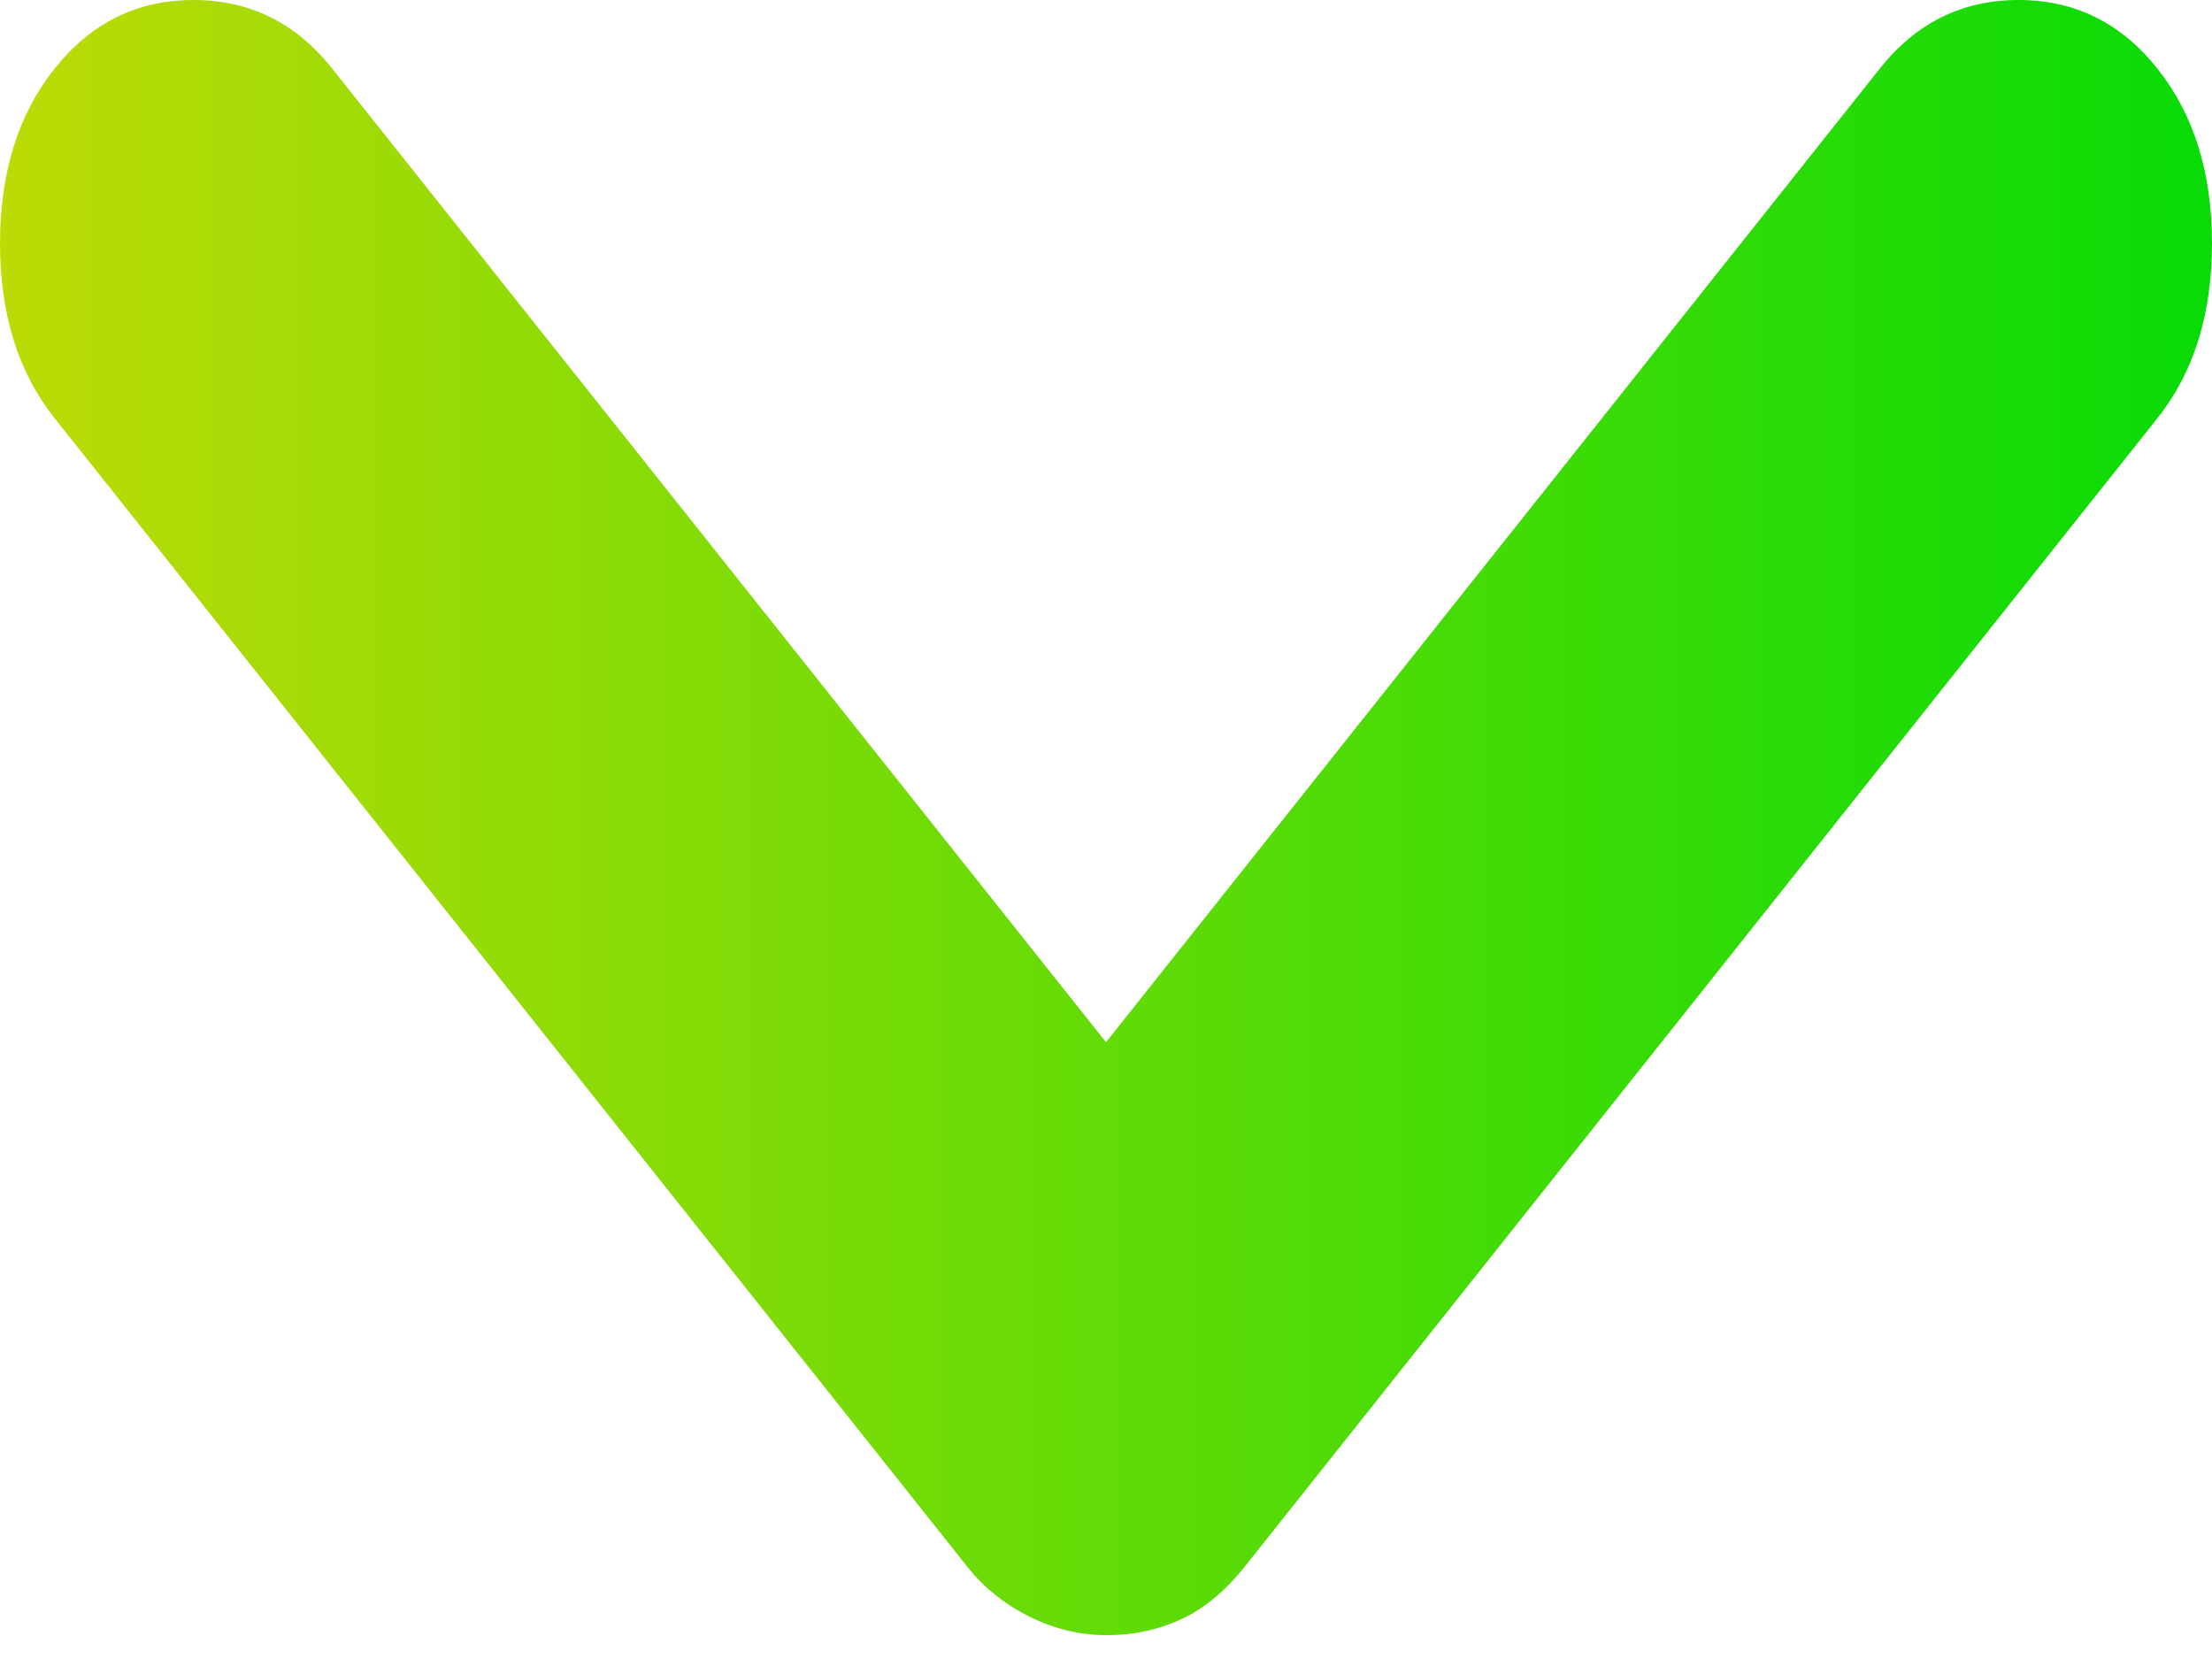
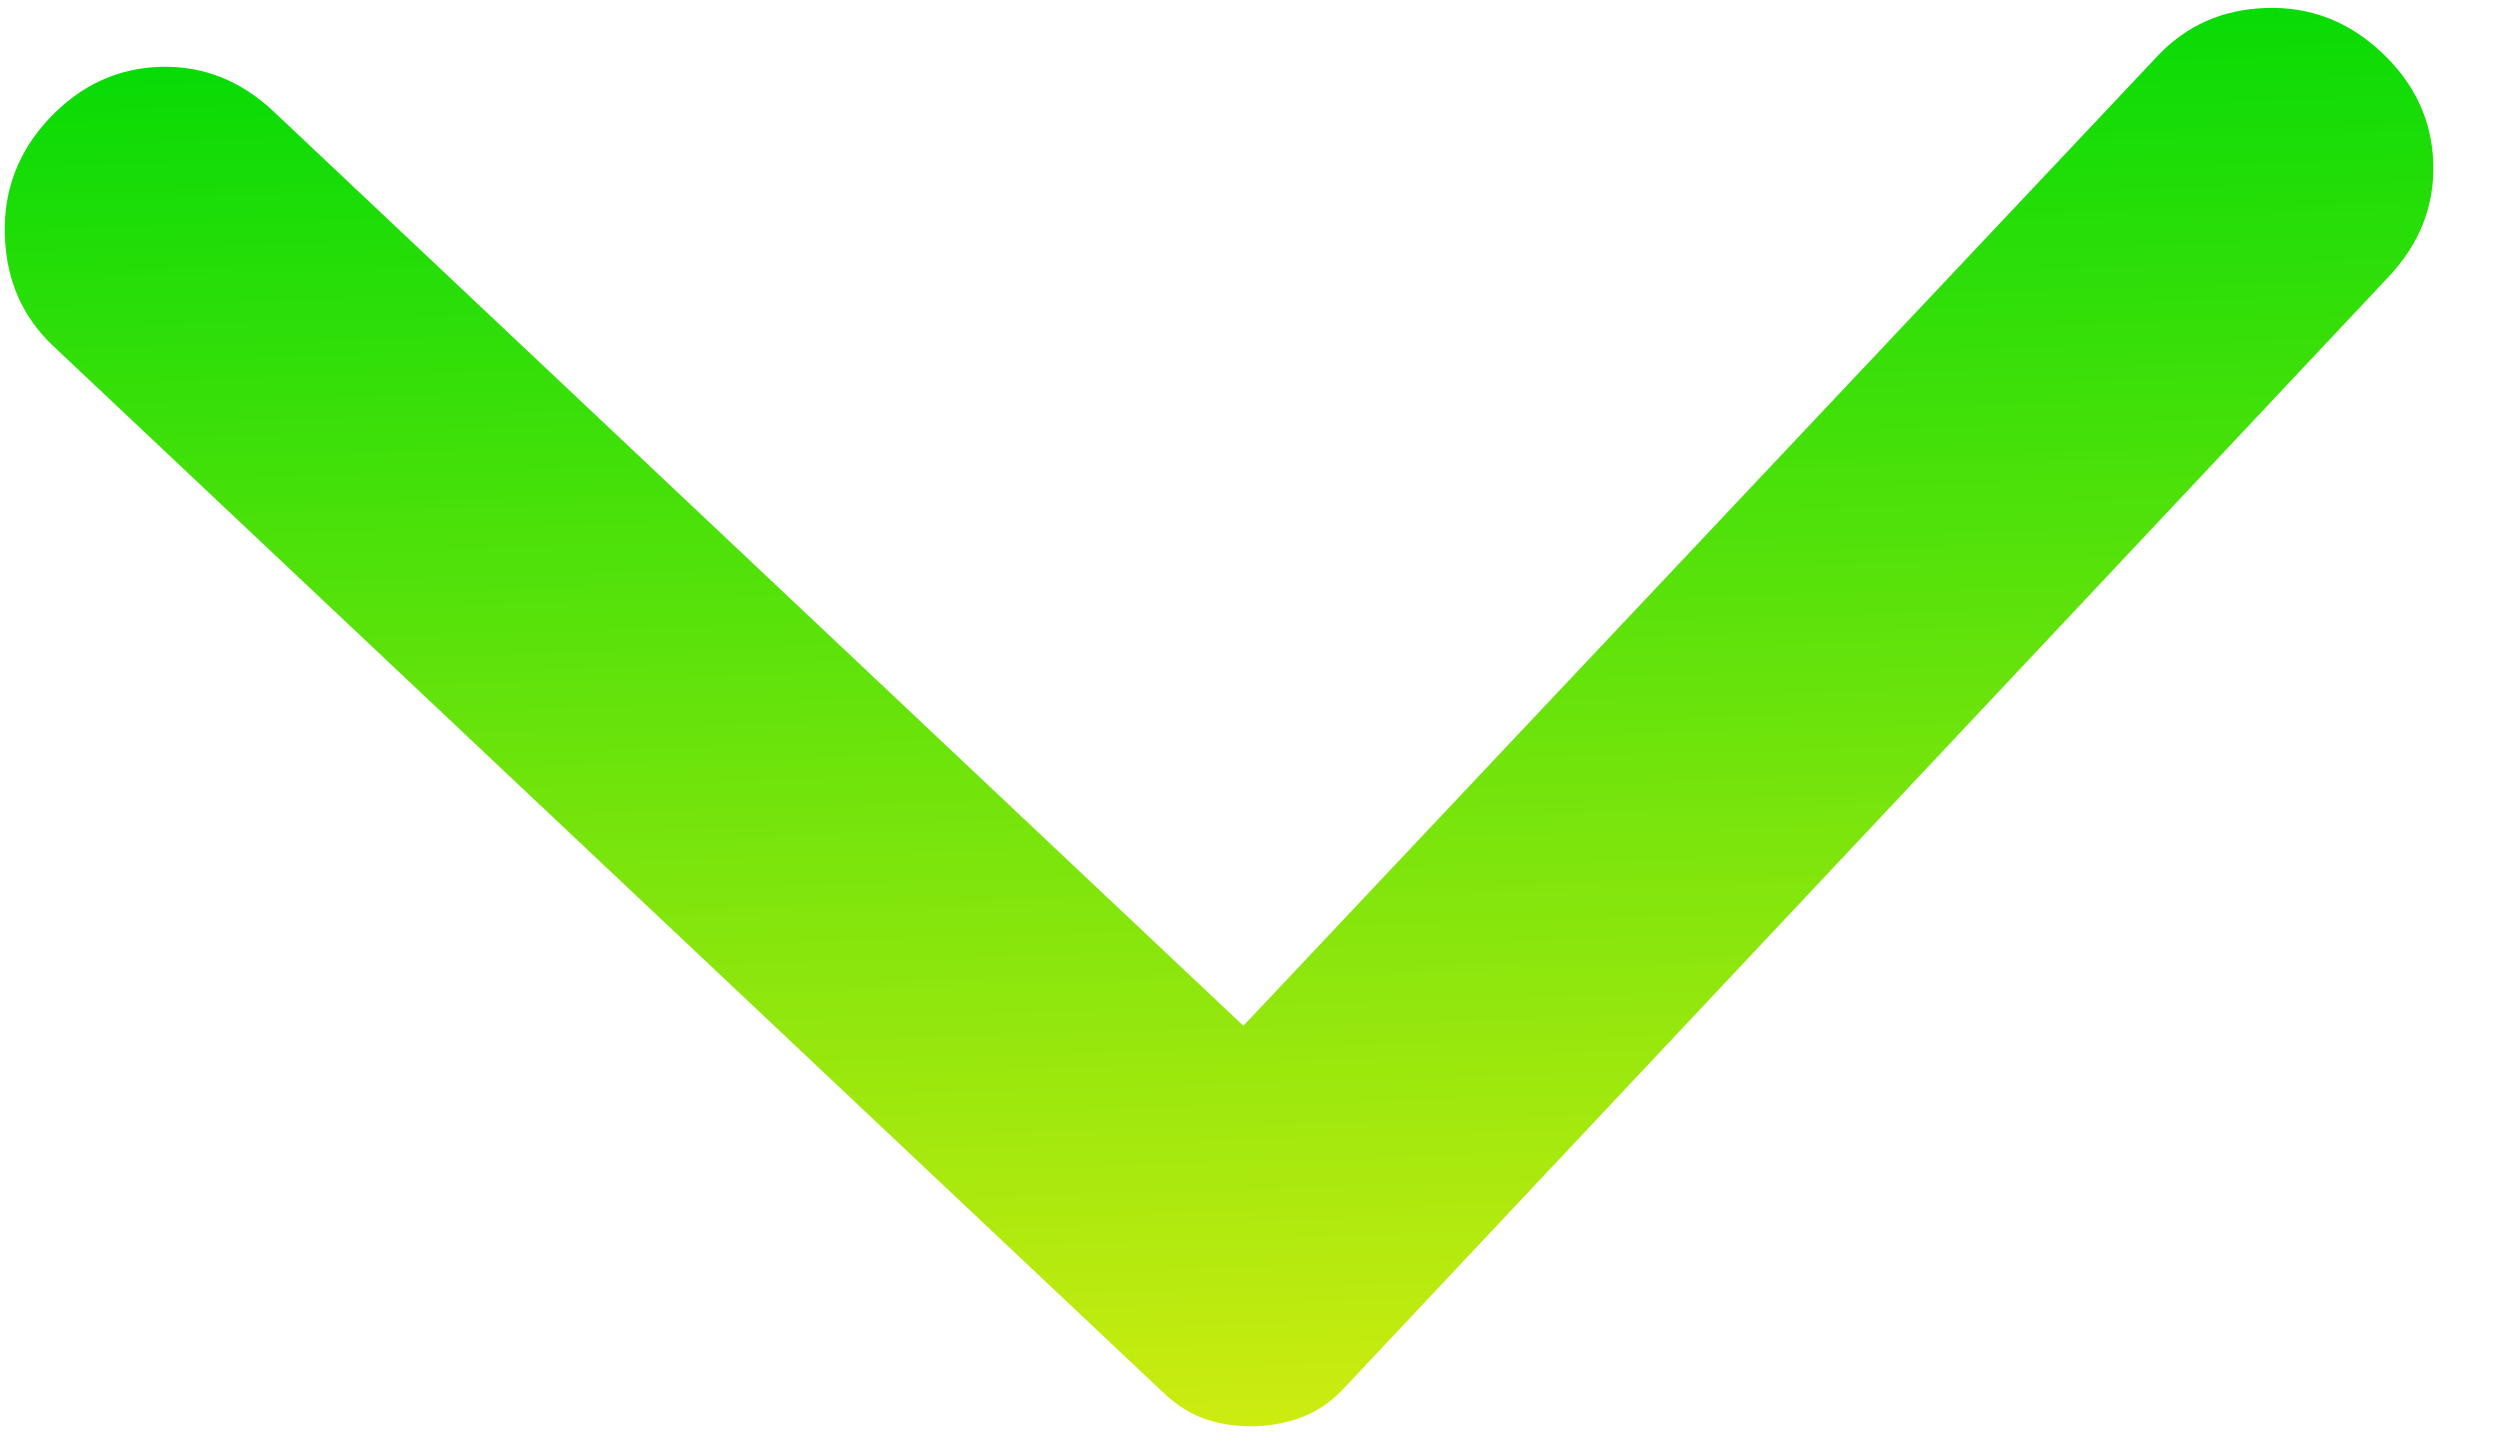
- <svg xmlns="http://www.w3.org/2000/svg" width="24" height="18" viewBox="0 0 24 18" fill="none">
-   <path d="M12 17.741C11.713 17.741 11.435 17.673 11.165 17.538C10.895 17.402 10.671 17.222 10.493 16.996L0.592 4.537C0.197 4.04 0 3.408 0 2.641C0 1.873 0.197 1.241 0.592 0.745C0.987 0.248 1.489 0 2.099 0C2.709 0 3.211 0.248 3.605 0.745L12 11.308L20.395 0.745C20.789 0.248 21.291 0 21.901 0C22.511 0 23.013 0.248 23.408 0.745C23.803 1.241 24 1.873 24 2.641C24 3.408 23.803 4.04 23.408 4.537L13.507 16.996C13.291 17.267 13.058 17.459 12.807 17.573C12.556 17.687 12.287 17.743 12 17.741Z" fill="url(#paint0_linear_228_3)" />
+ <svg xmlns="http://www.w3.org/2000/svg" width="26" height="15" viewBox="0 0 26 15" fill="none">
+   <path d="M24.84 2.88L13.976 14.439C13.847 14.576 13.705 14.674 13.551 14.734C13.398 14.794 13.232 14.827 13.054 14.833C12.876 14.838 12.709 14.815 12.552 14.763C12.395 14.713 12.248 14.623 12.11 14.494L0.551 3.596C0.231 3.294 0.064 2.91 0.05 2.444C0.036 1.977 0.191 1.573 0.514 1.23C0.838 0.887 1.222 0.709 1.666 0.695C2.11 0.682 2.504 0.837 2.847 1.161L12.931 10.668L22.438 0.583C22.74 0.263 23.118 0.096 23.573 0.083C24.029 0.069 24.429 0.224 24.772 0.548C25.115 0.871 25.293 1.255 25.306 1.699C25.319 2.144 25.164 2.537 24.84 2.88Z" fill="url(#paint0_linear_272_3)" />
  <defs>
-     <linearGradient id="paint0_linear_228_3" x1="8.69091e-08" y1="8.565" x2="24" y2="8.565" gradientUnits="userSpaceOnUse">
-       <stop stop-color="#BDDB06" />
+     <linearGradient id="paint0_linear_272_3" x1="12.619" y1="14.845" x2="12.192" y2="0.385" gradientUnits="userSpaceOnUse">
+       <stop stop-color="#CDEC10" />
      <stop offset="1" stop-color="#08DB06" />
    </linearGradient>
  </defs>
</svg>
